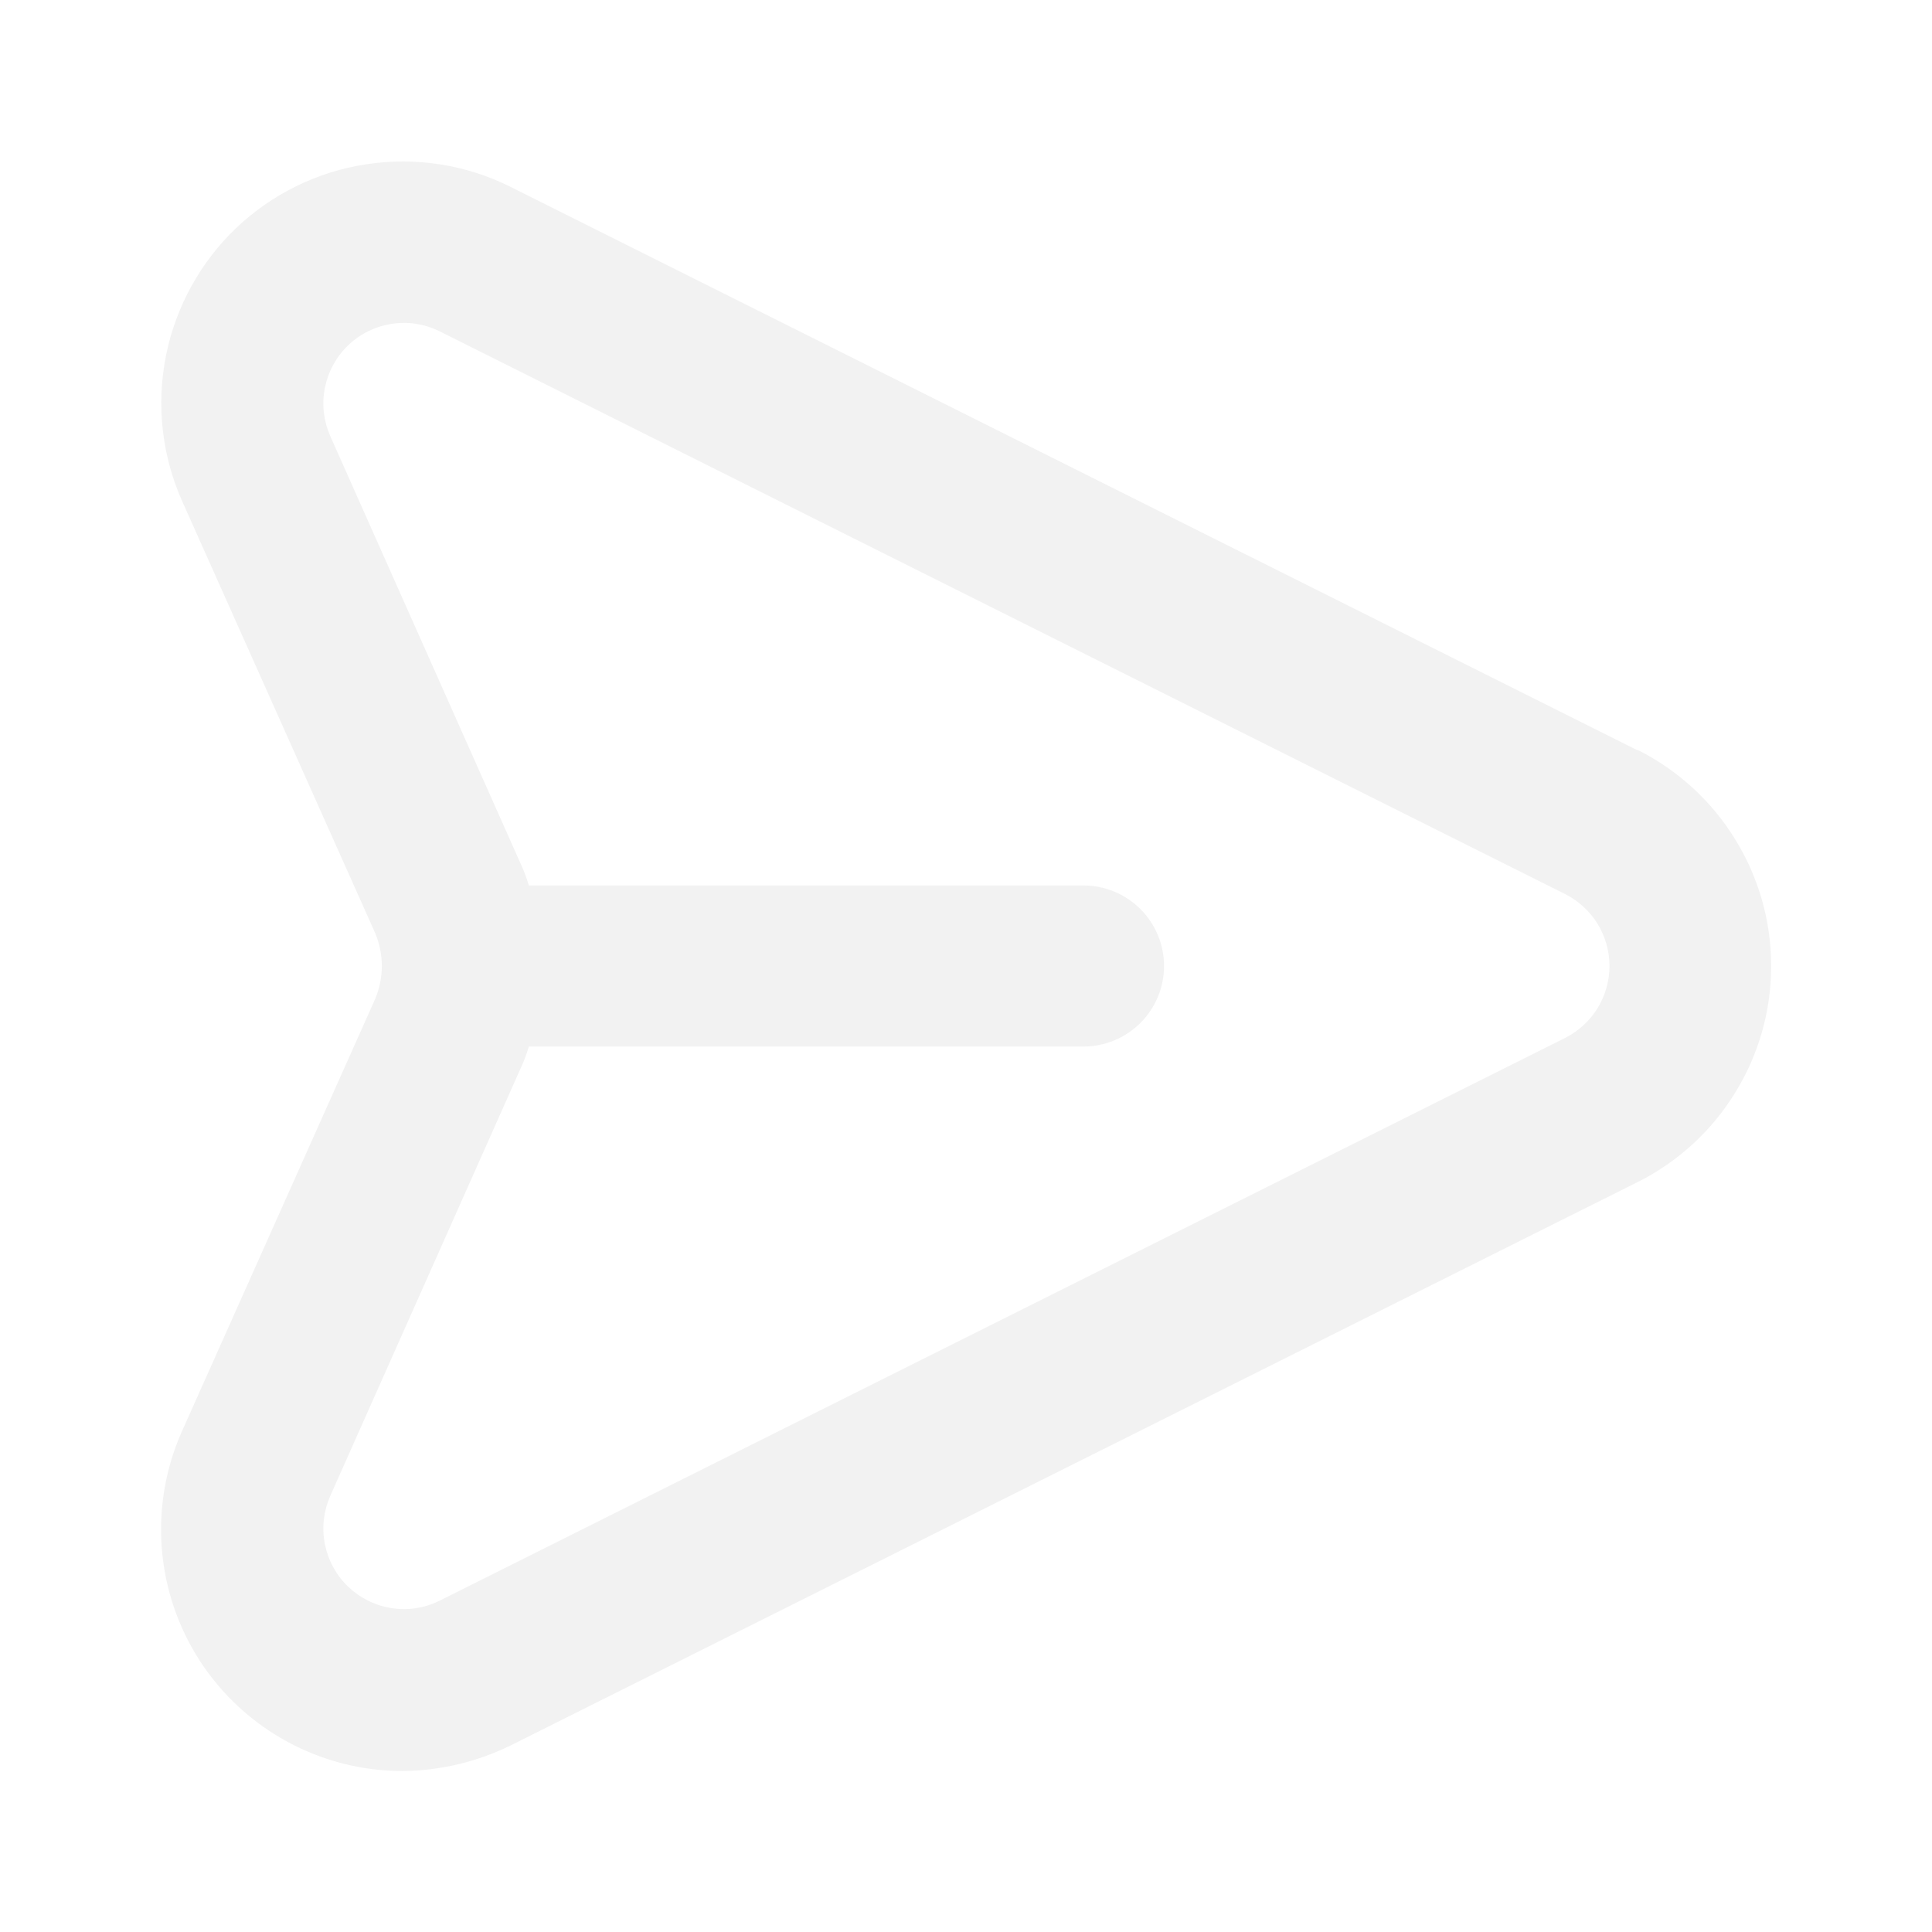
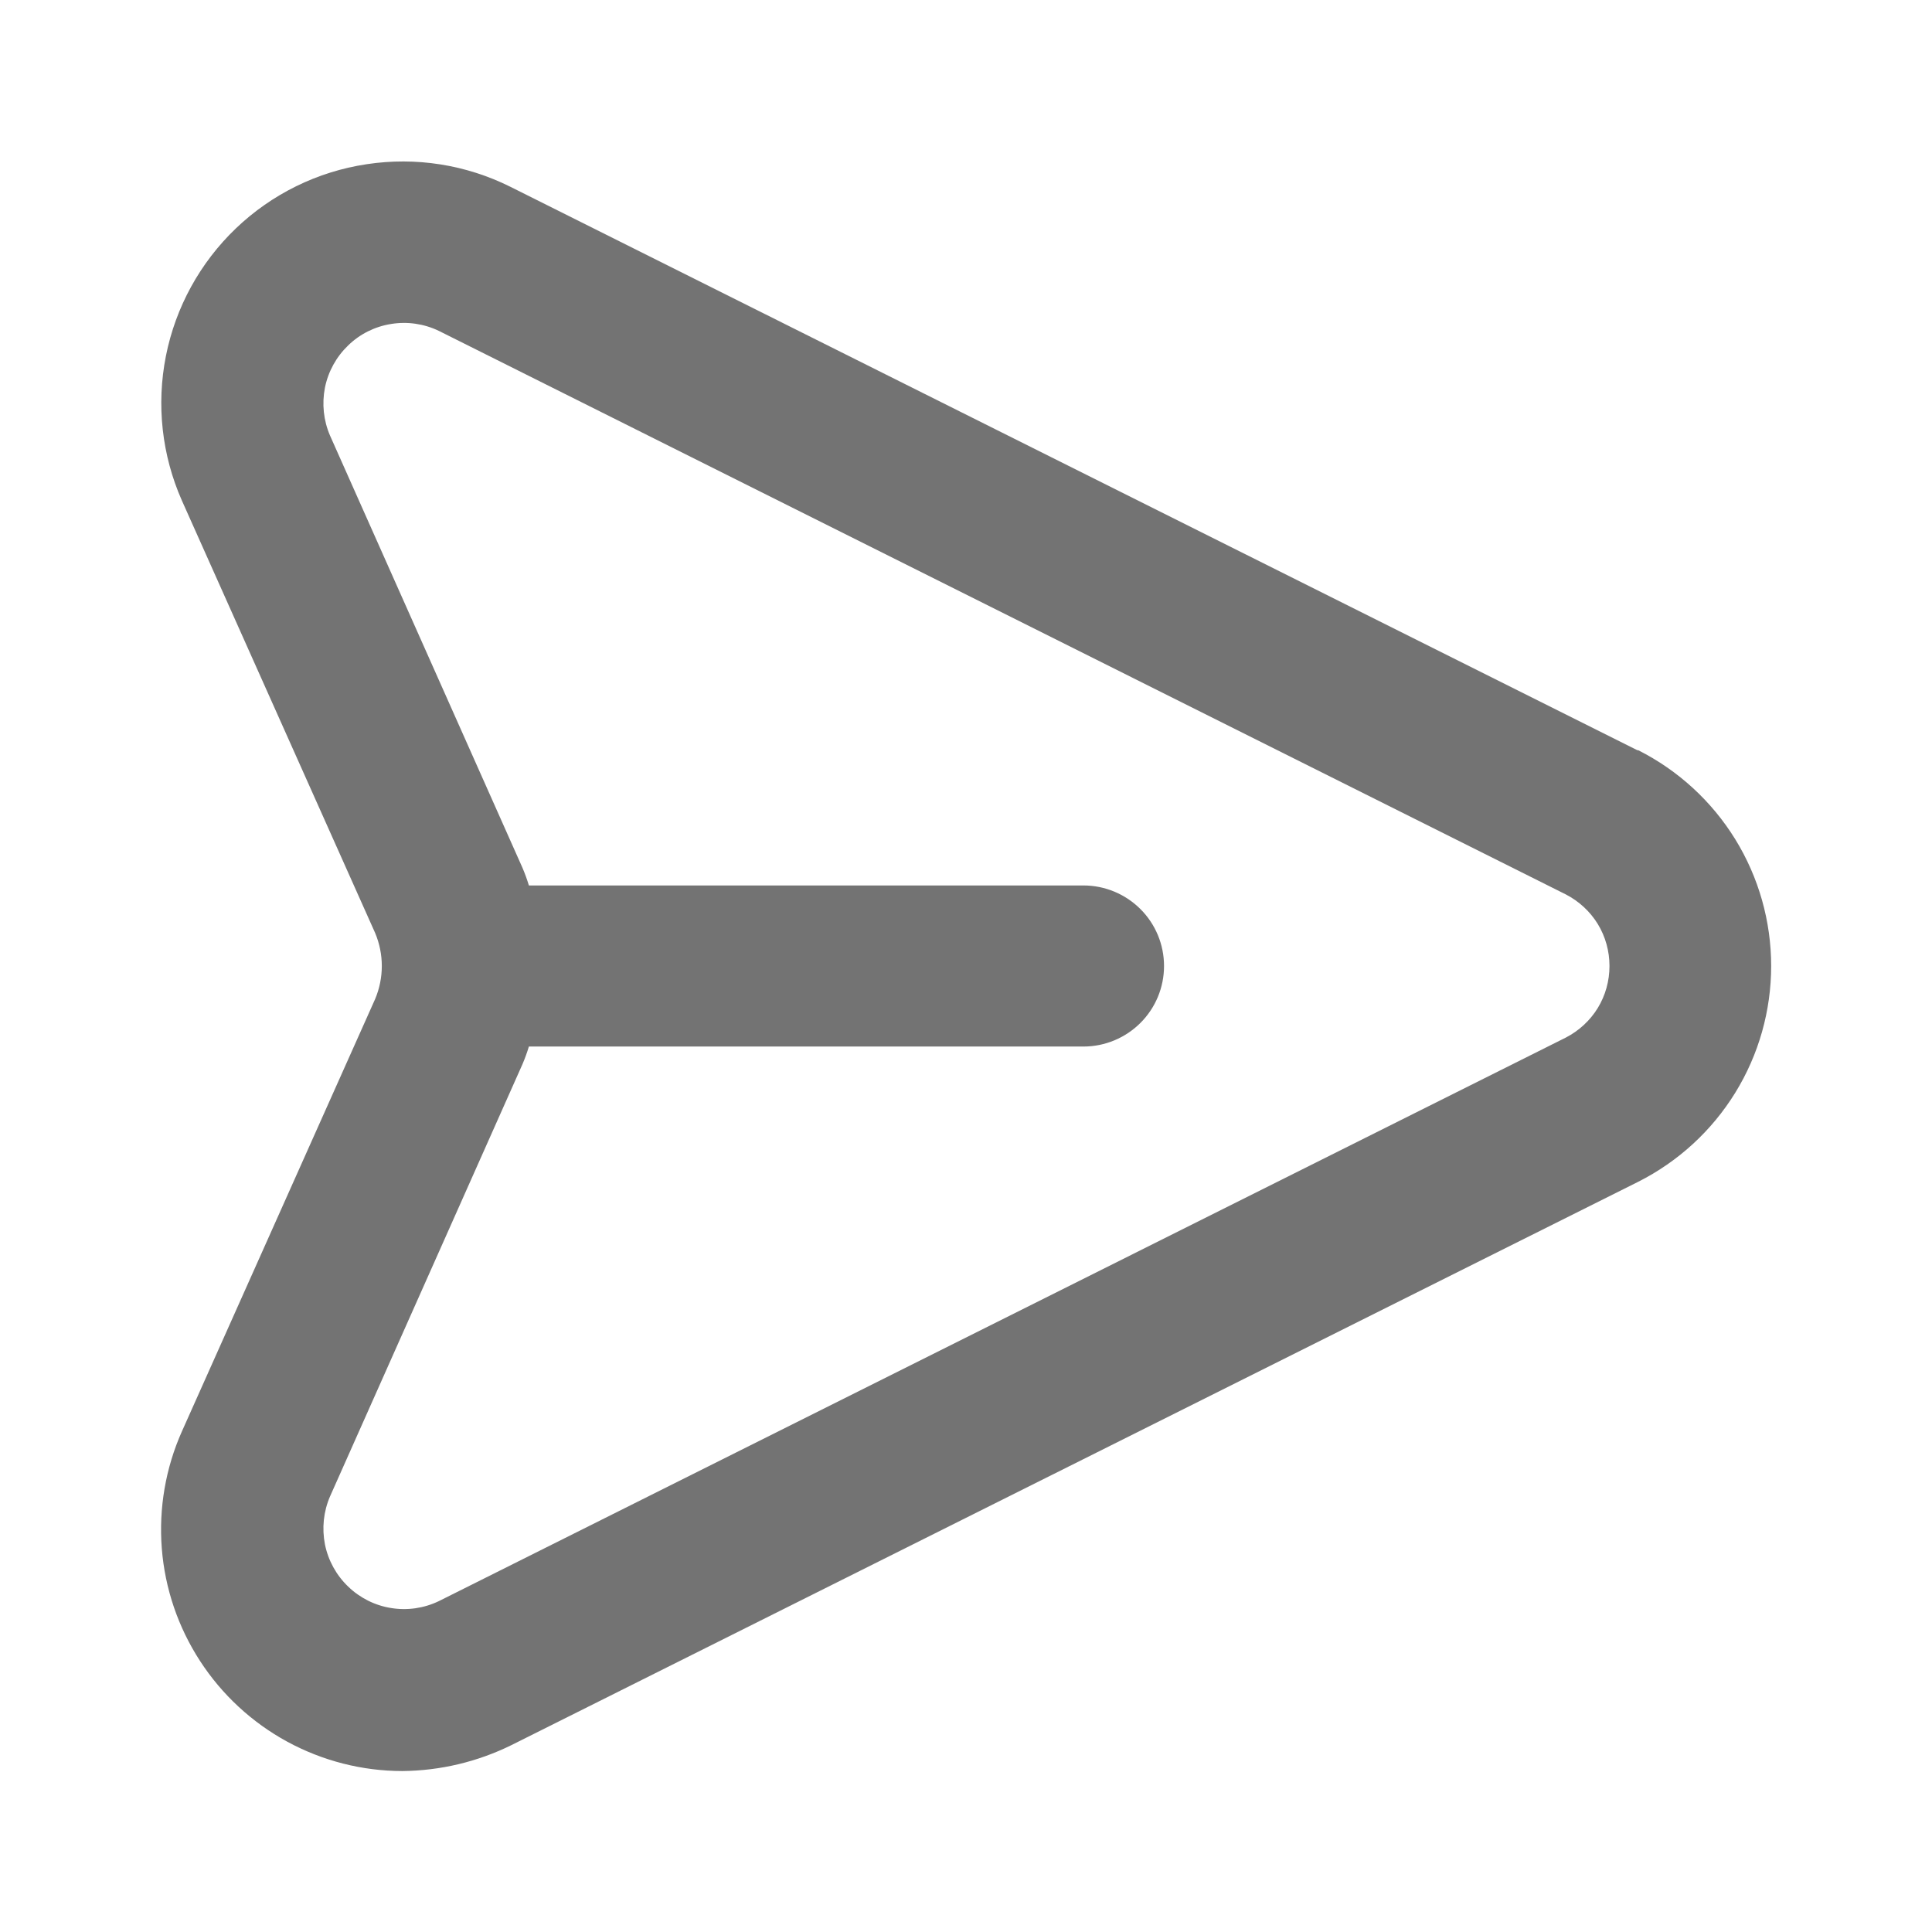
<svg xmlns="http://www.w3.org/2000/svg" width="16" height="16" viewBox="0 0 16 16" fill="none">
-   <g id="uil:message">
-     <path id="Vector" d="M13.56 6.213L4.227 1.547C3.858 1.363 3.442 1.298 3.036 1.36C2.629 1.421 2.251 1.607 1.953 1.891C1.656 2.176 1.454 2.545 1.374 2.948C1.294 3.352 1.34 3.77 1.507 4.147L3.107 7.727C3.143 7.813 3.162 7.906 3.162 8C3.162 8.094 3.143 8.187 3.107 8.273L1.507 11.853C1.371 12.158 1.314 12.491 1.34 12.824C1.366 13.156 1.475 13.476 1.656 13.756C1.838 14.035 2.086 14.265 2.379 14.424C2.672 14.583 3 14.667 3.333 14.667C3.645 14.664 3.953 14.591 4.233 14.453L13.567 9.787C13.898 9.62 14.176 9.365 14.37 9.049C14.565 8.734 14.668 8.371 14.668 8C14.668 7.629 14.565 7.266 14.37 6.951C14.176 6.635 13.898 6.38 13.567 6.213H13.56ZM12.967 8.593L3.633 13.26C3.511 13.319 3.373 13.339 3.239 13.317C3.105 13.296 2.98 13.233 2.882 13.139C2.784 13.045 2.718 12.923 2.691 12.79C2.664 12.656 2.679 12.518 2.733 12.393L4.327 8.813C4.347 8.766 4.365 8.717 4.38 8.667H8.973C9.15 8.667 9.32 8.596 9.445 8.471C9.57 8.346 9.64 8.177 9.64 8C9.64 7.823 9.57 7.654 9.445 7.529C9.32 7.404 9.15 7.333 8.973 7.333H4.38C4.365 7.283 4.347 7.234 4.327 7.187L2.733 3.607C2.679 3.482 2.664 3.344 2.691 3.21C2.718 3.077 2.784 2.955 2.882 2.861C2.98 2.766 3.105 2.704 3.239 2.683C3.373 2.661 3.511 2.681 3.633 2.74L12.967 7.407C13.076 7.463 13.167 7.548 13.231 7.652C13.295 7.757 13.329 7.877 13.329 8C13.329 8.123 13.295 8.243 13.231 8.348C13.167 8.452 13.076 8.537 12.967 8.593Z" fill="#F2F2F2" />
-   </g>
+   <path d="M13.56 6.213L4.227 1.547C3.858 1.363 3.443 1.298 3.036 1.36C2.629 1.421 2.251 1.607 1.954 1.891C1.656 2.176 1.454 2.545 1.374 2.948C1.294 3.352 1.34 3.77 1.507 4.147L3.107 7.727C3.143 7.813 3.162 7.906 3.162 8C3.162 8.094 3.143 8.187 3.107 8.273L1.507 11.853C1.371 12.158 1.314 12.491 1.34 12.824C1.366 13.156 1.475 13.476 1.657 13.756C1.838 14.035 2.087 14.265 2.379 14.424C2.672 14.583 3 14.667 3.333 14.667C3.646 14.664 3.953 14.591 4.234 14.453L13.567 9.787C13.898 9.62 14.176 9.365 14.371 9.049C14.565 8.734 14.668 8.371 14.668 8C14.668 7.629 14.565 7.266 14.371 6.951C14.176 6.635 13.898 6.38 13.567 6.213H13.56ZM12.967 8.593L3.634 13.26C3.511 13.319 3.373 13.339 3.239 13.317C3.105 13.296 2.98 13.233 2.883 13.139C2.785 13.045 2.718 12.923 2.691 12.79C2.665 12.656 2.679 12.518 2.733 12.393L4.327 8.813C4.347 8.766 4.365 8.717 4.38 8.667H8.973C9.15 8.667 9.32 8.596 9.445 8.471C9.57 8.346 9.64 8.177 9.64 8C9.64 7.823 9.57 7.654 9.445 7.529C9.32 7.404 9.15 7.333 8.973 7.333H4.38C4.365 7.283 4.347 7.234 4.327 7.187L2.733 3.607C2.679 3.482 2.665 3.344 2.691 3.21C2.718 3.077 2.785 2.955 2.883 2.861C2.98 2.766 3.105 2.704 3.239 2.683C3.373 2.661 3.511 2.681 3.634 2.74L12.967 7.407C13.076 7.463 13.168 7.548 13.232 7.652C13.296 7.757 13.329 7.877 13.329 8C13.329 8.123 13.296 8.243 13.232 8.348C13.168 8.452 13.076 8.537 12.967 8.593Z" fill="#737373" />
</svg>
